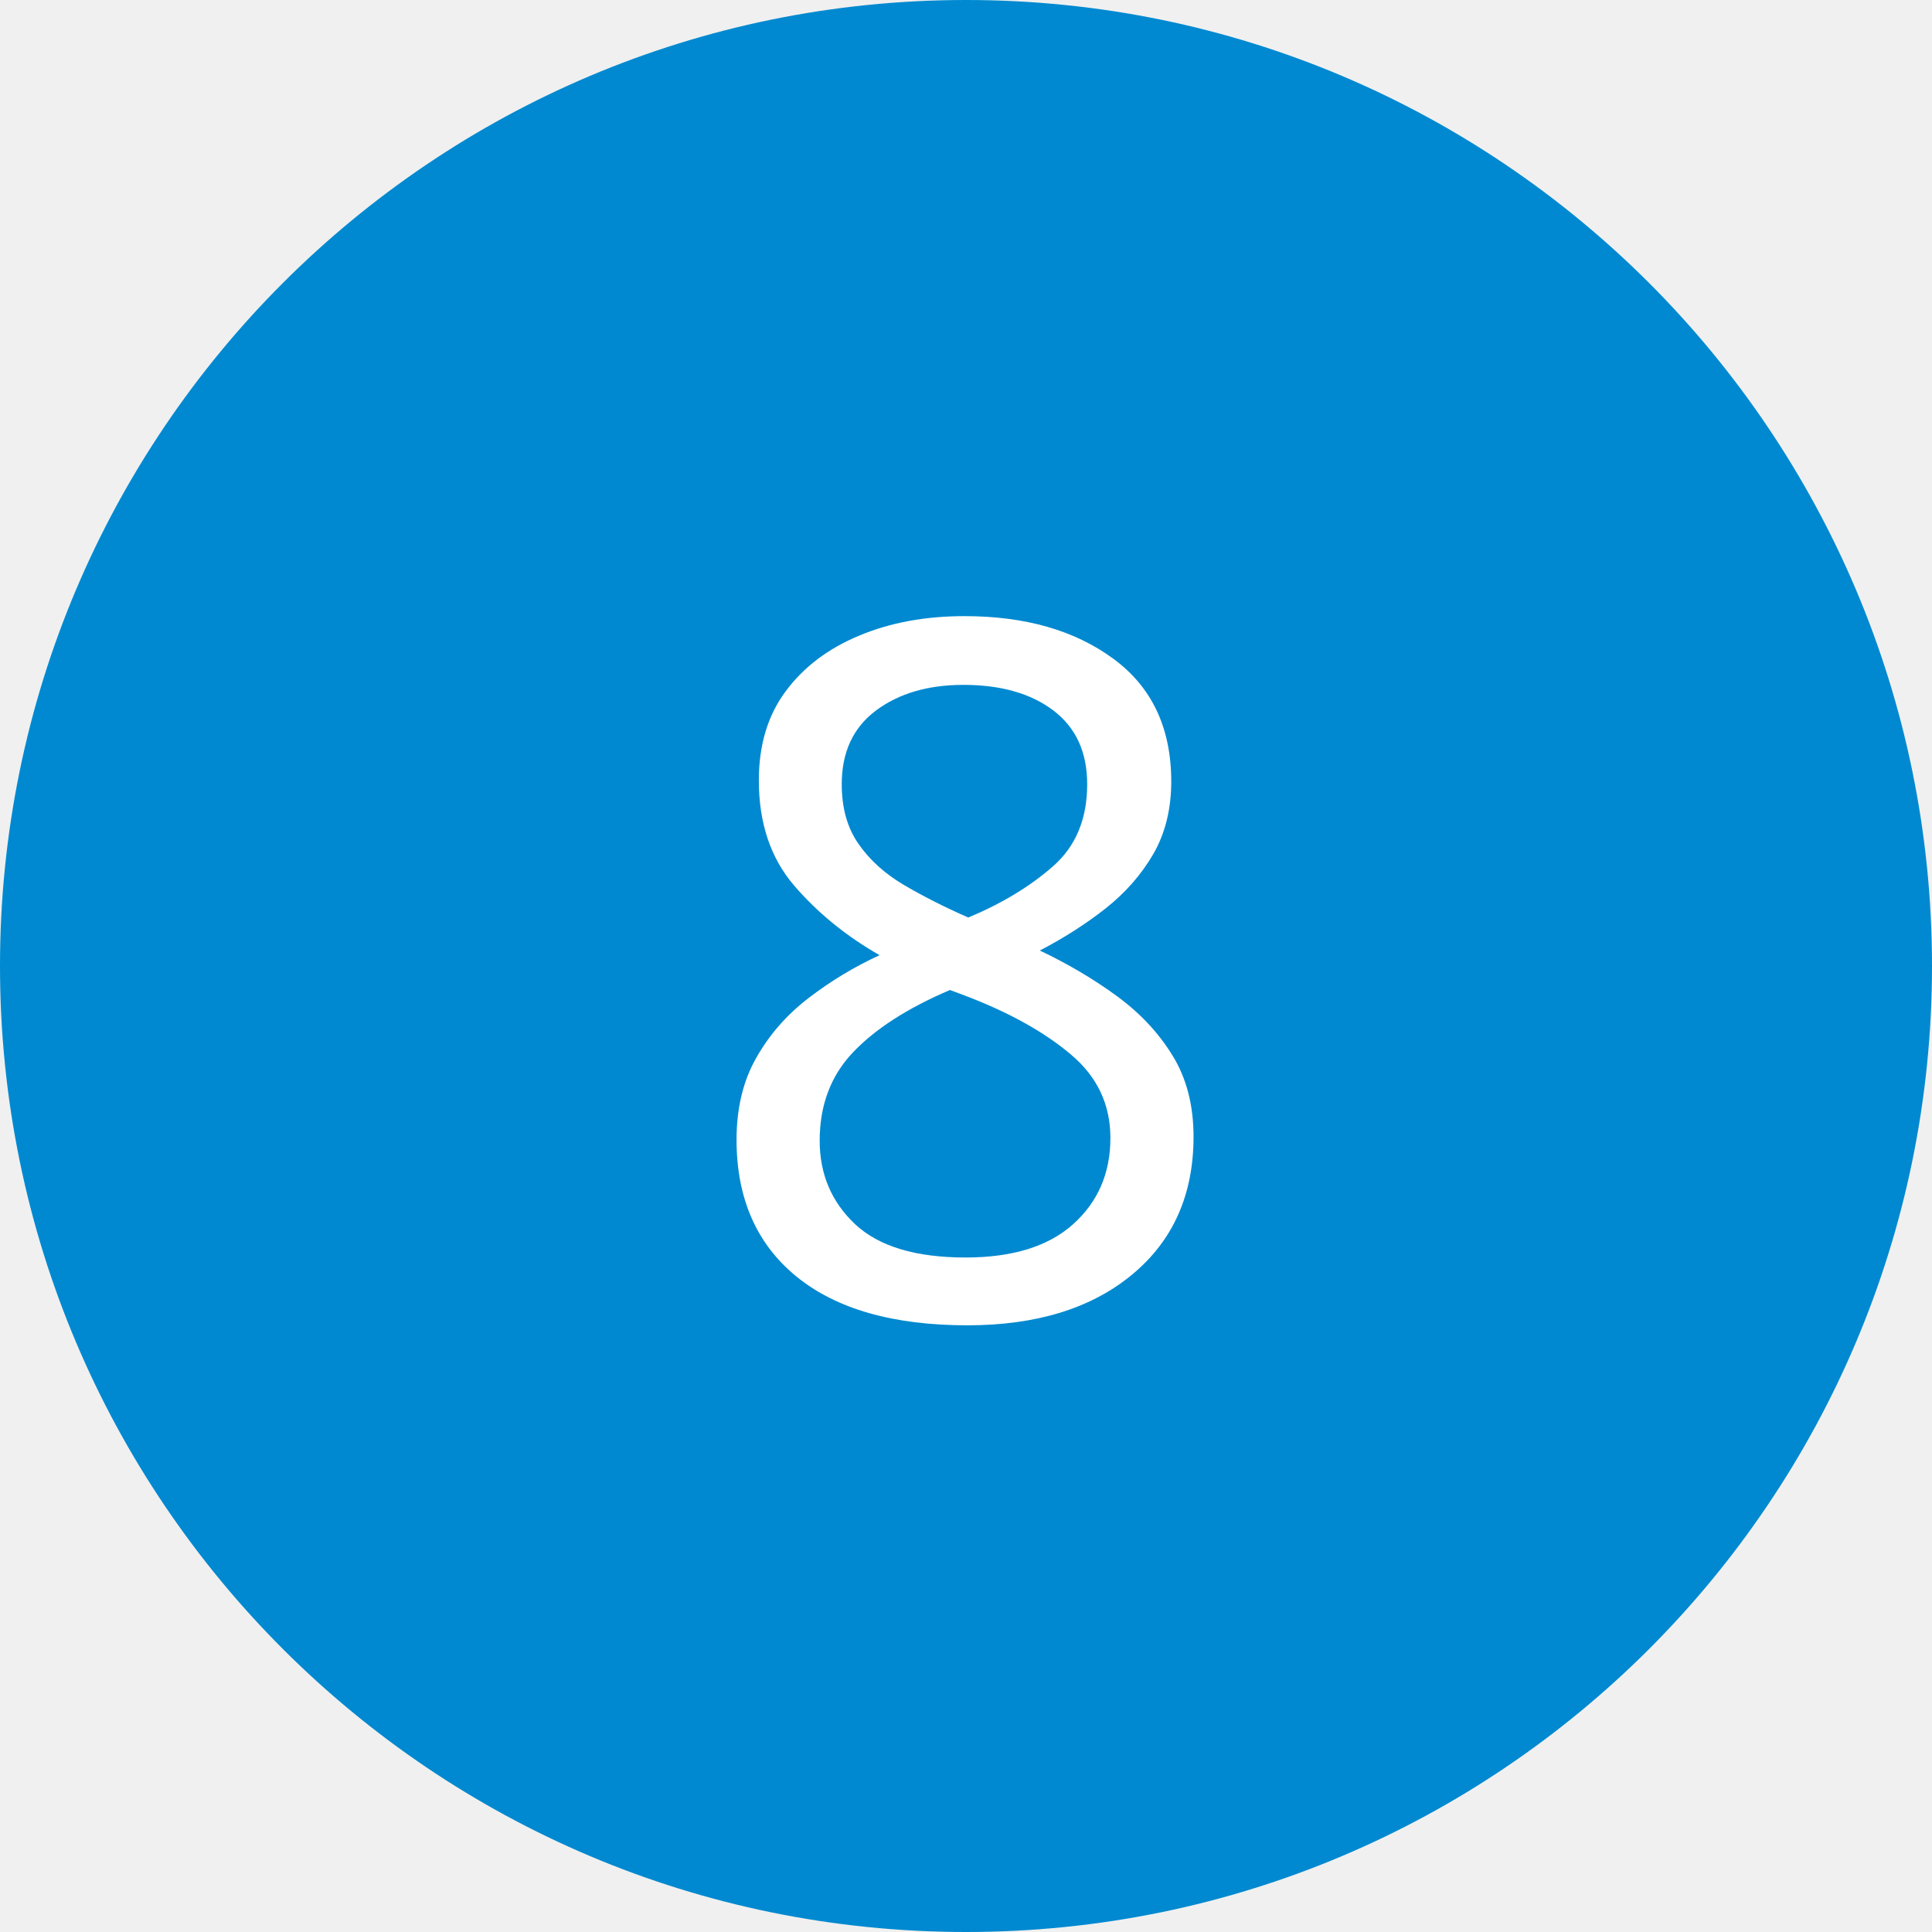
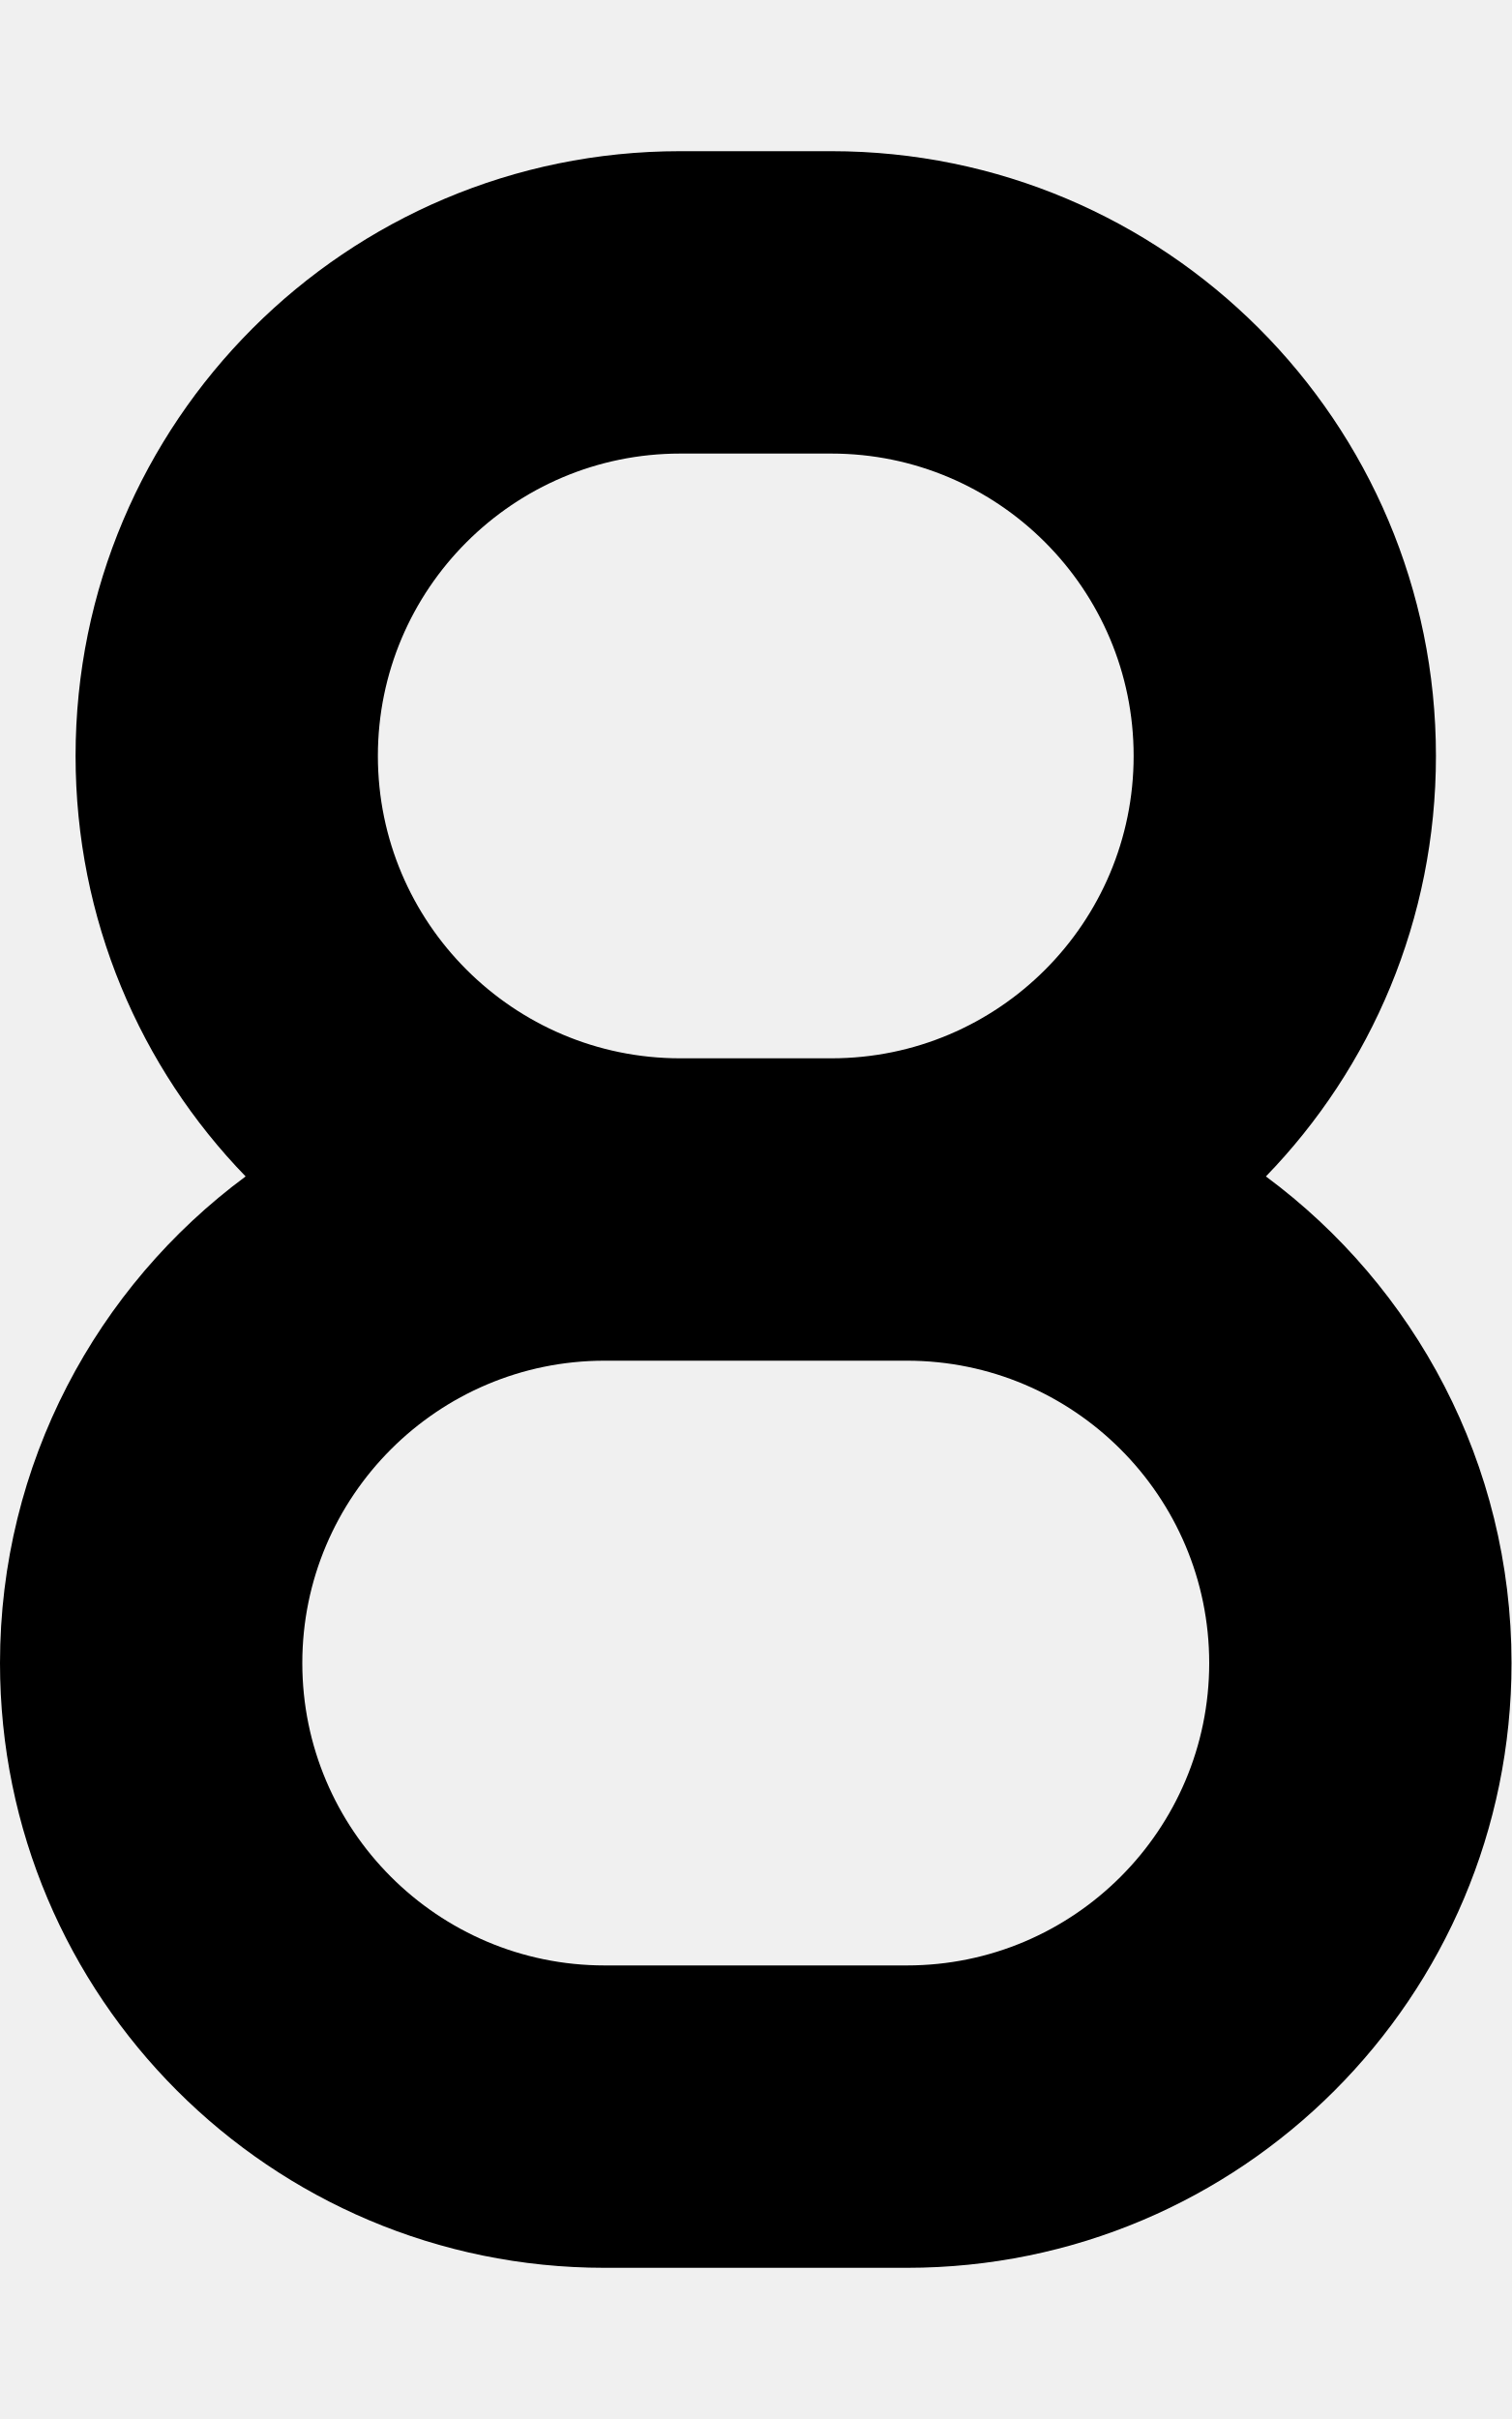
- <svg xmlns="http://www.w3.org/2000/svg" width="130" height="130" viewBox="0 0 130 130">
-   <g id="no8" transform="translate(-0.324 -0.189)">
-     <circle id="椭圆_2" data-name="椭圆 2" cx="65" cy="65" r="65" transform="translate(0.324 0.189)" fill="#0089d0" />
-     <text id="_8" data-name="8" transform="translate(64.818 88.71)" fill="#fff" font-size="65" font-family="MicrosoftJhengHeiUILight, Microsoft JhengHei UI" letter-spacing="0.08em">
-       <tspan x="-18.123" y="0">8</tspan>
-     </text>
-   </g>
+ <svg xmlns="http://www.w3.org/2000/svg" viewBox="0 0 320 512">
+   <path d="M304 160c0-70.7-57.3-128-128-128H144C73.3 32 16 89.3 16 160c0 34.6 13.7 66 36 89C20.5 272.3 0 309.8 0 352c0 70.7 57.3 128 128 128h64c70.7 0 128-57.3 128-128c0-42.2-20.5-79.7-52-103c22.3-23 36-54.4 36-89zM176.1 288H192c35.3 0 64 28.7 64 64s-28.7 64-64 64H128c-35.3 0-64-28.7-64-64s28.7-64 64-64h15.9c0 0 .1 0 .1 0h32c0 0 .1 0 .1 0zm0-64c0 0 0 0 0 0H144c0 0 0 0 0 0c-35.3 0-64-28.7-64-64c0-35.3 28.7-64 64-64h32c35.3 0 64 28.7 64 64c0 35.3-28.6 64-64 64z" />
</svg>
